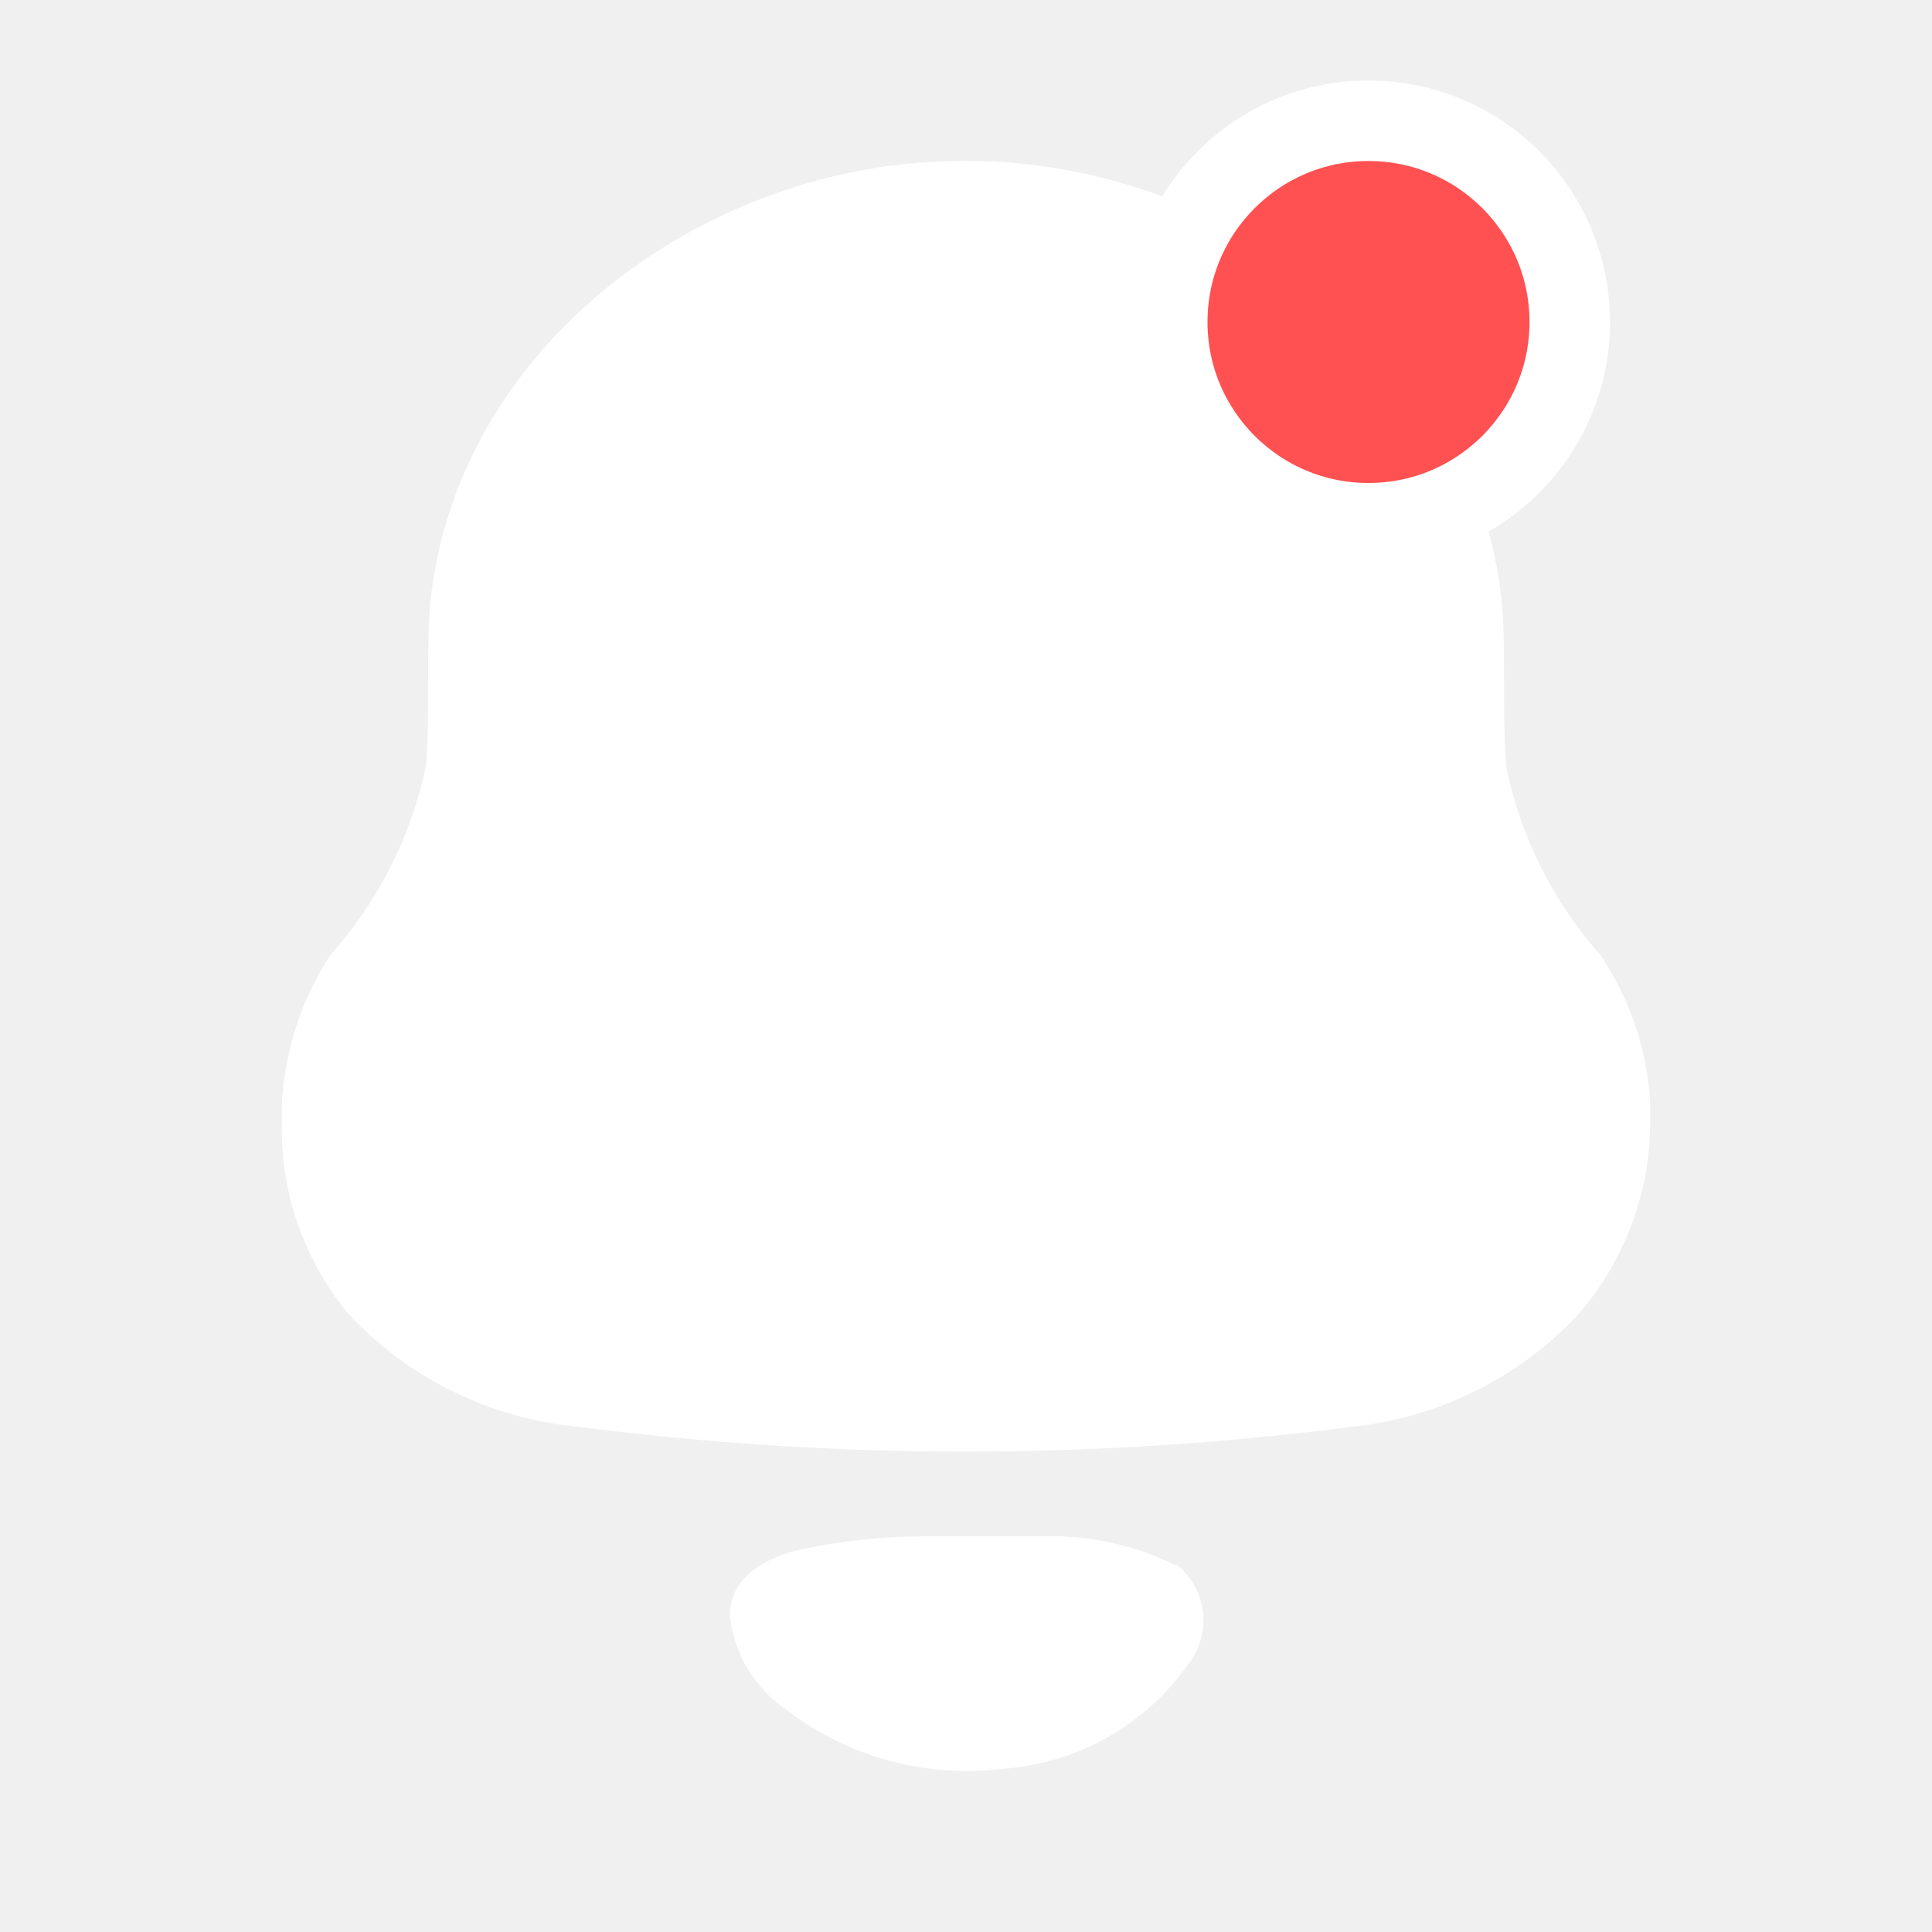
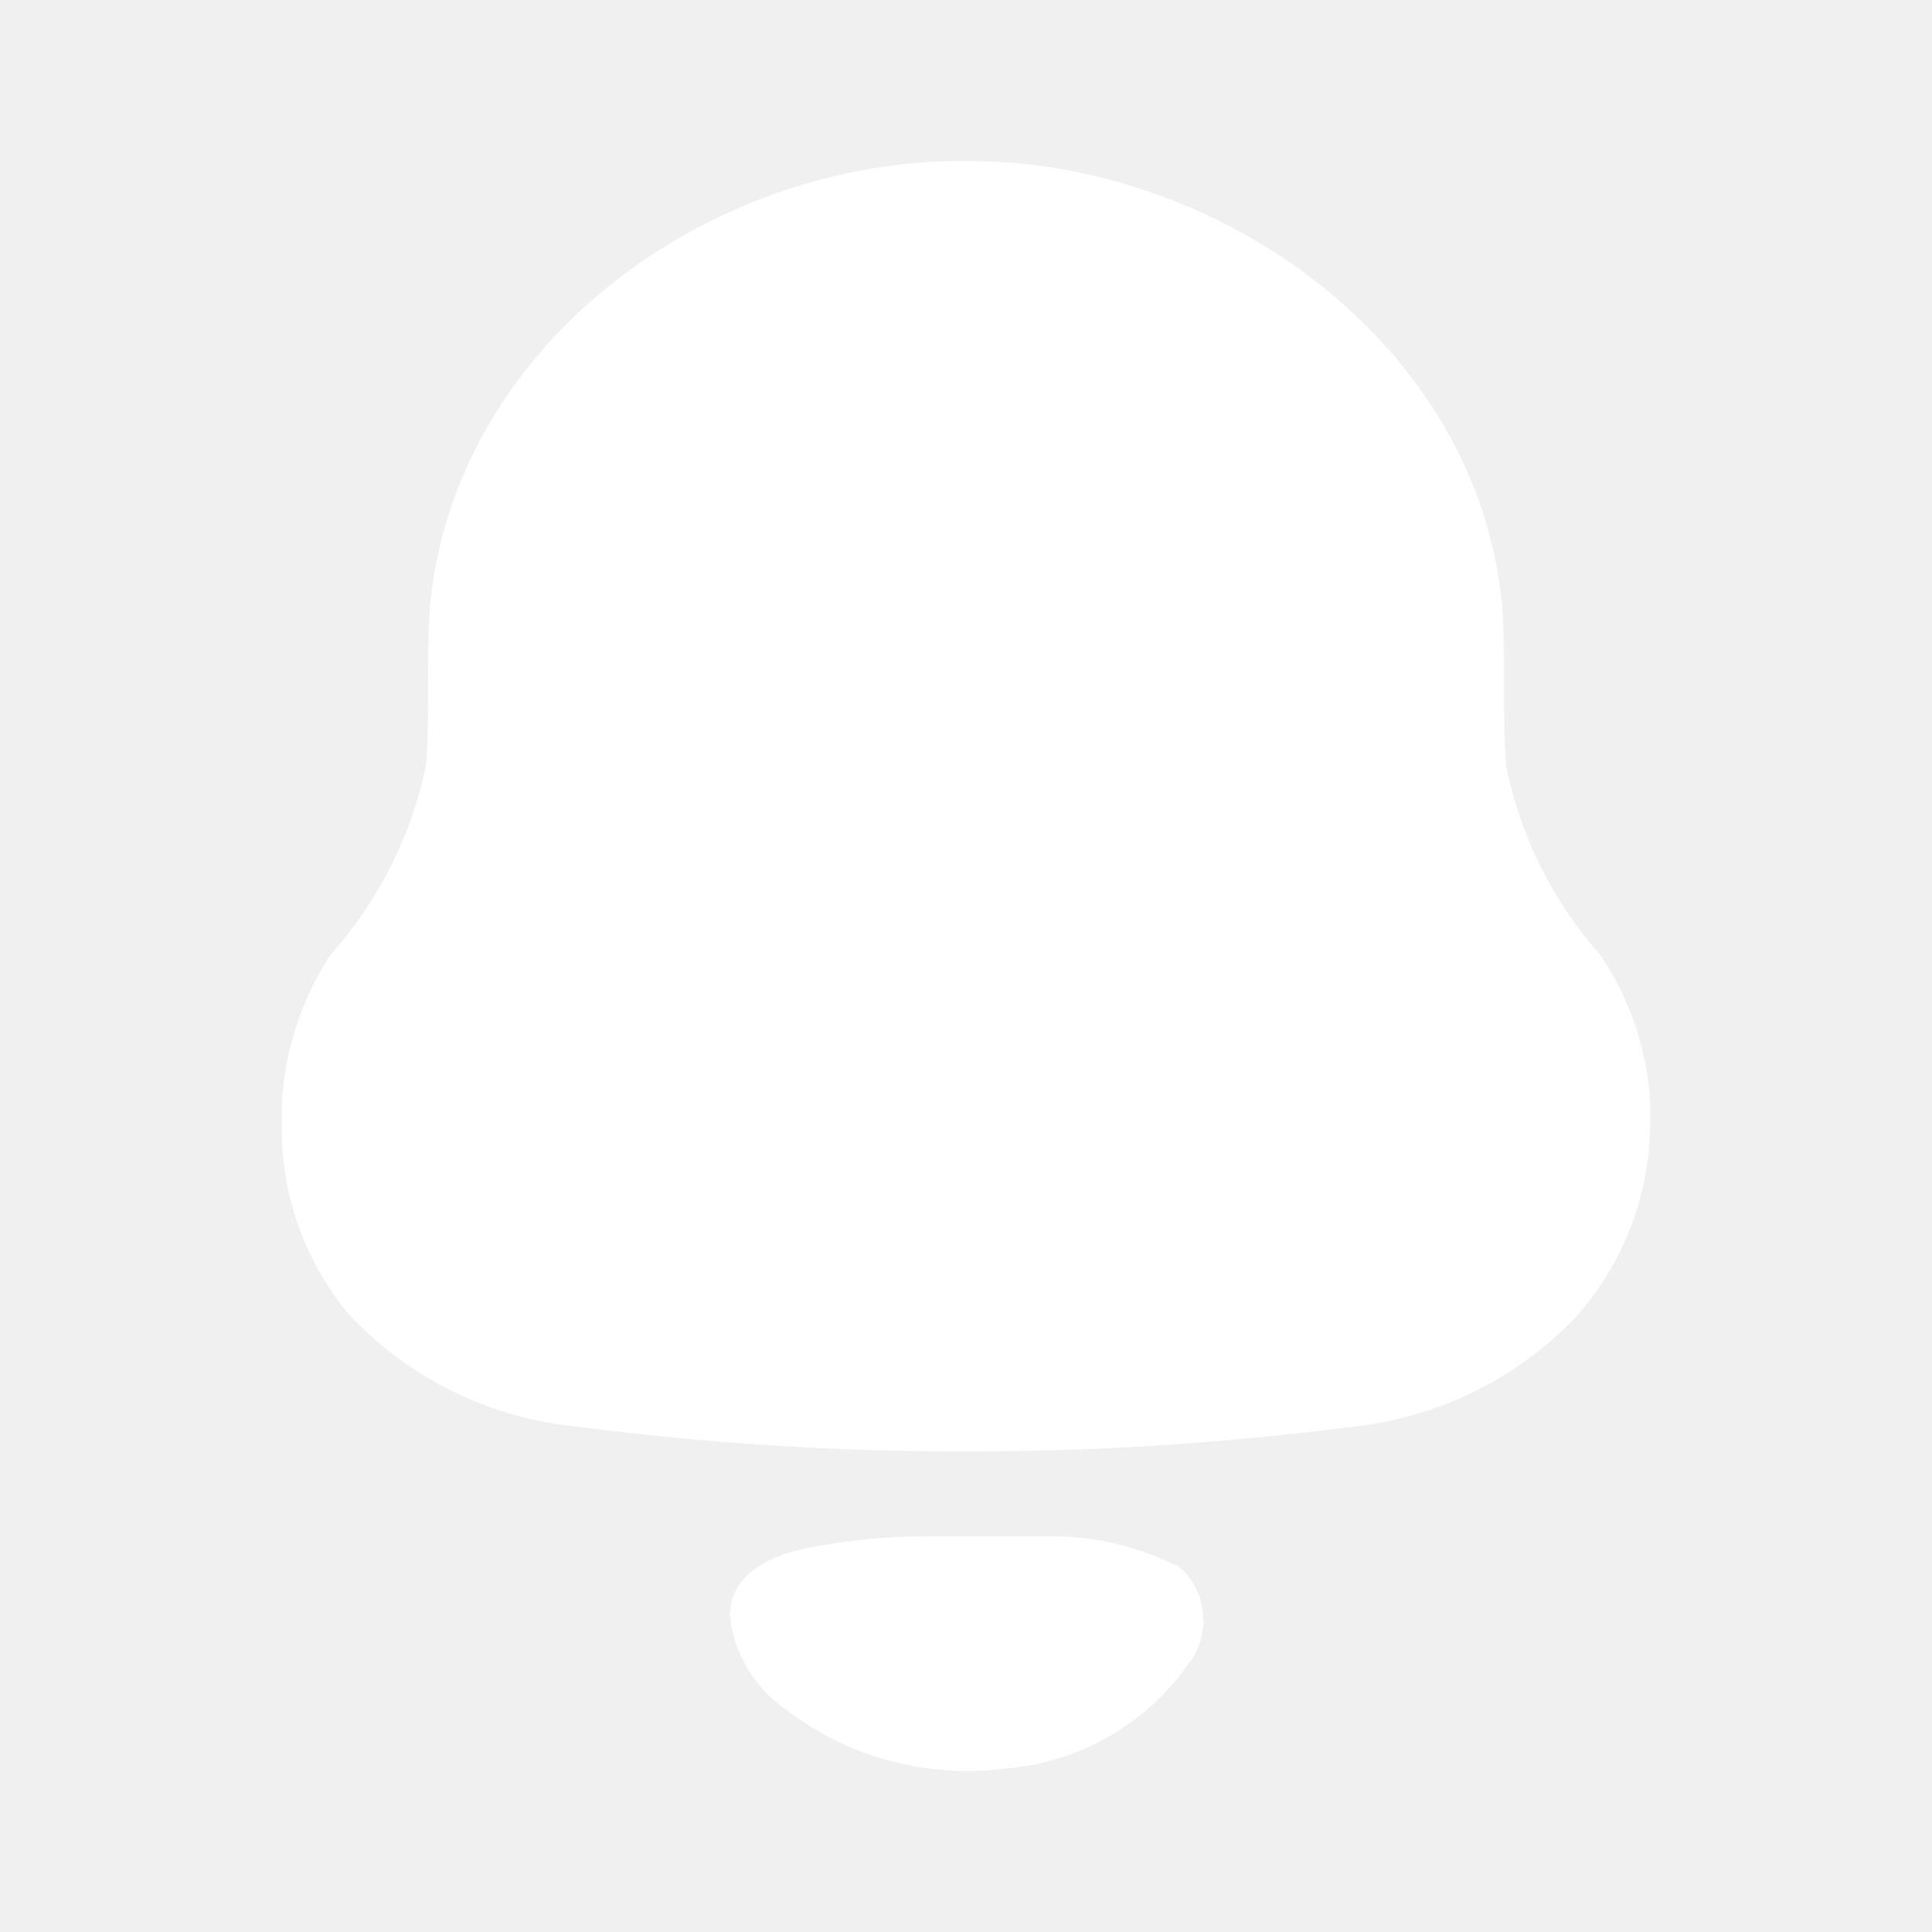
<svg xmlns="http://www.w3.org/2000/svg" width="24" height="24" viewBox="0 0 24 24" fill="none">
  <g id="notification">
    <path id="Vector" d="M13.164 19.085C13.661 19.1 14.149 19.221 14.595 19.441H14.622C14.995 19.744 15.058 20.287 14.765 20.667C14.232 21.43 13.38 21.91 12.448 21.974C11.491 22.088 10.527 21.823 9.764 21.236C9.372 20.967 9.117 20.542 9.066 20.072C9.066 19.574 9.532 19.343 9.961 19.245C10.464 19.139 10.977 19.085 11.491 19.085H13.164ZM12.037 2C15.132 2 18.326 4.24 18.657 7.485C18.711 8.151 18.657 8.845 18.711 9.52C18.886 10.392 19.291 11.201 19.883 11.867C20.251 12.414 20.464 13.05 20.5 13.707V13.912C20.505 14.798 20.188 15.657 19.605 16.329C18.867 17.119 17.866 17.614 16.787 17.725C13.601 18.134 10.374 18.134 7.188 17.725C6.096 17.623 5.081 17.126 4.334 16.329C3.77 15.651 3.474 14.791 3.502 13.912V13.707C3.537 13.052 3.743 12.418 4.101 11.867C4.696 11.2 5.106 10.392 5.291 9.52C5.345 8.845 5.291 8.16 5.345 7.485C5.685 4.24 8.816 2 11.947 2H12.037Z" fill="#ffffff" />
-     <circle id="Ellipse 1" cx="17" cy="4" r="2.5" fill="#FF5151" stroke="white" />
  </g>
</svg>
